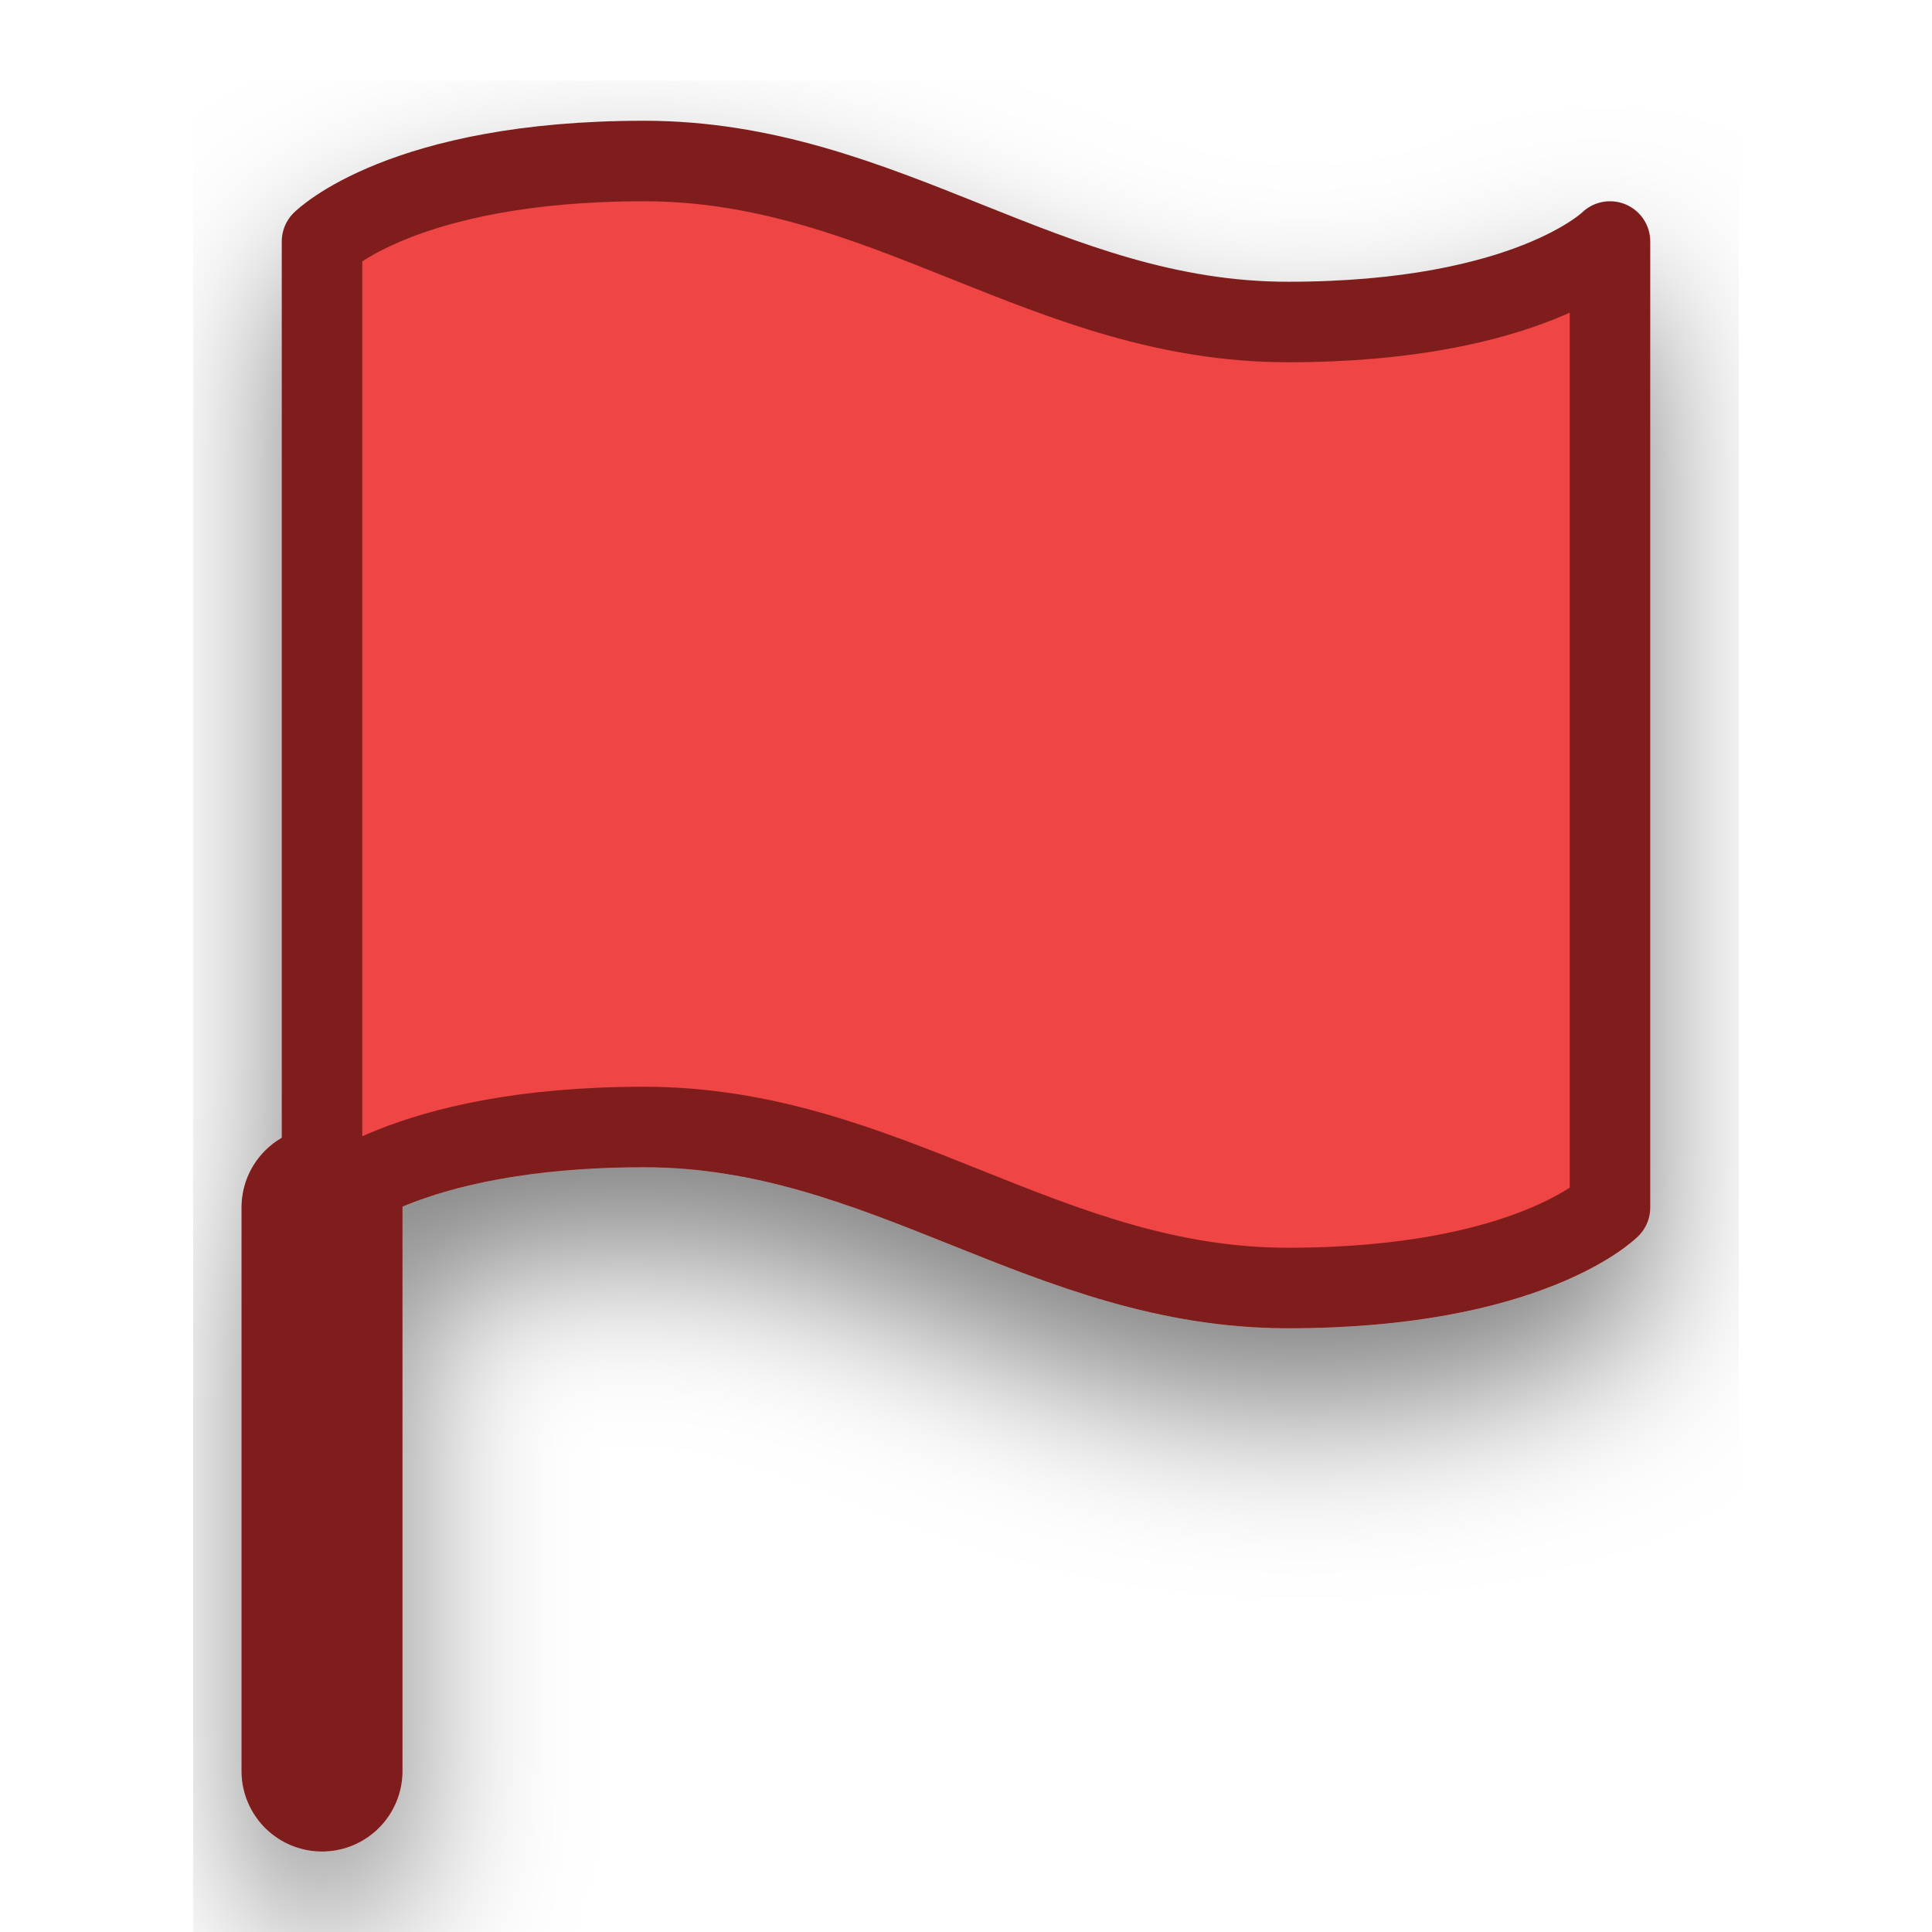
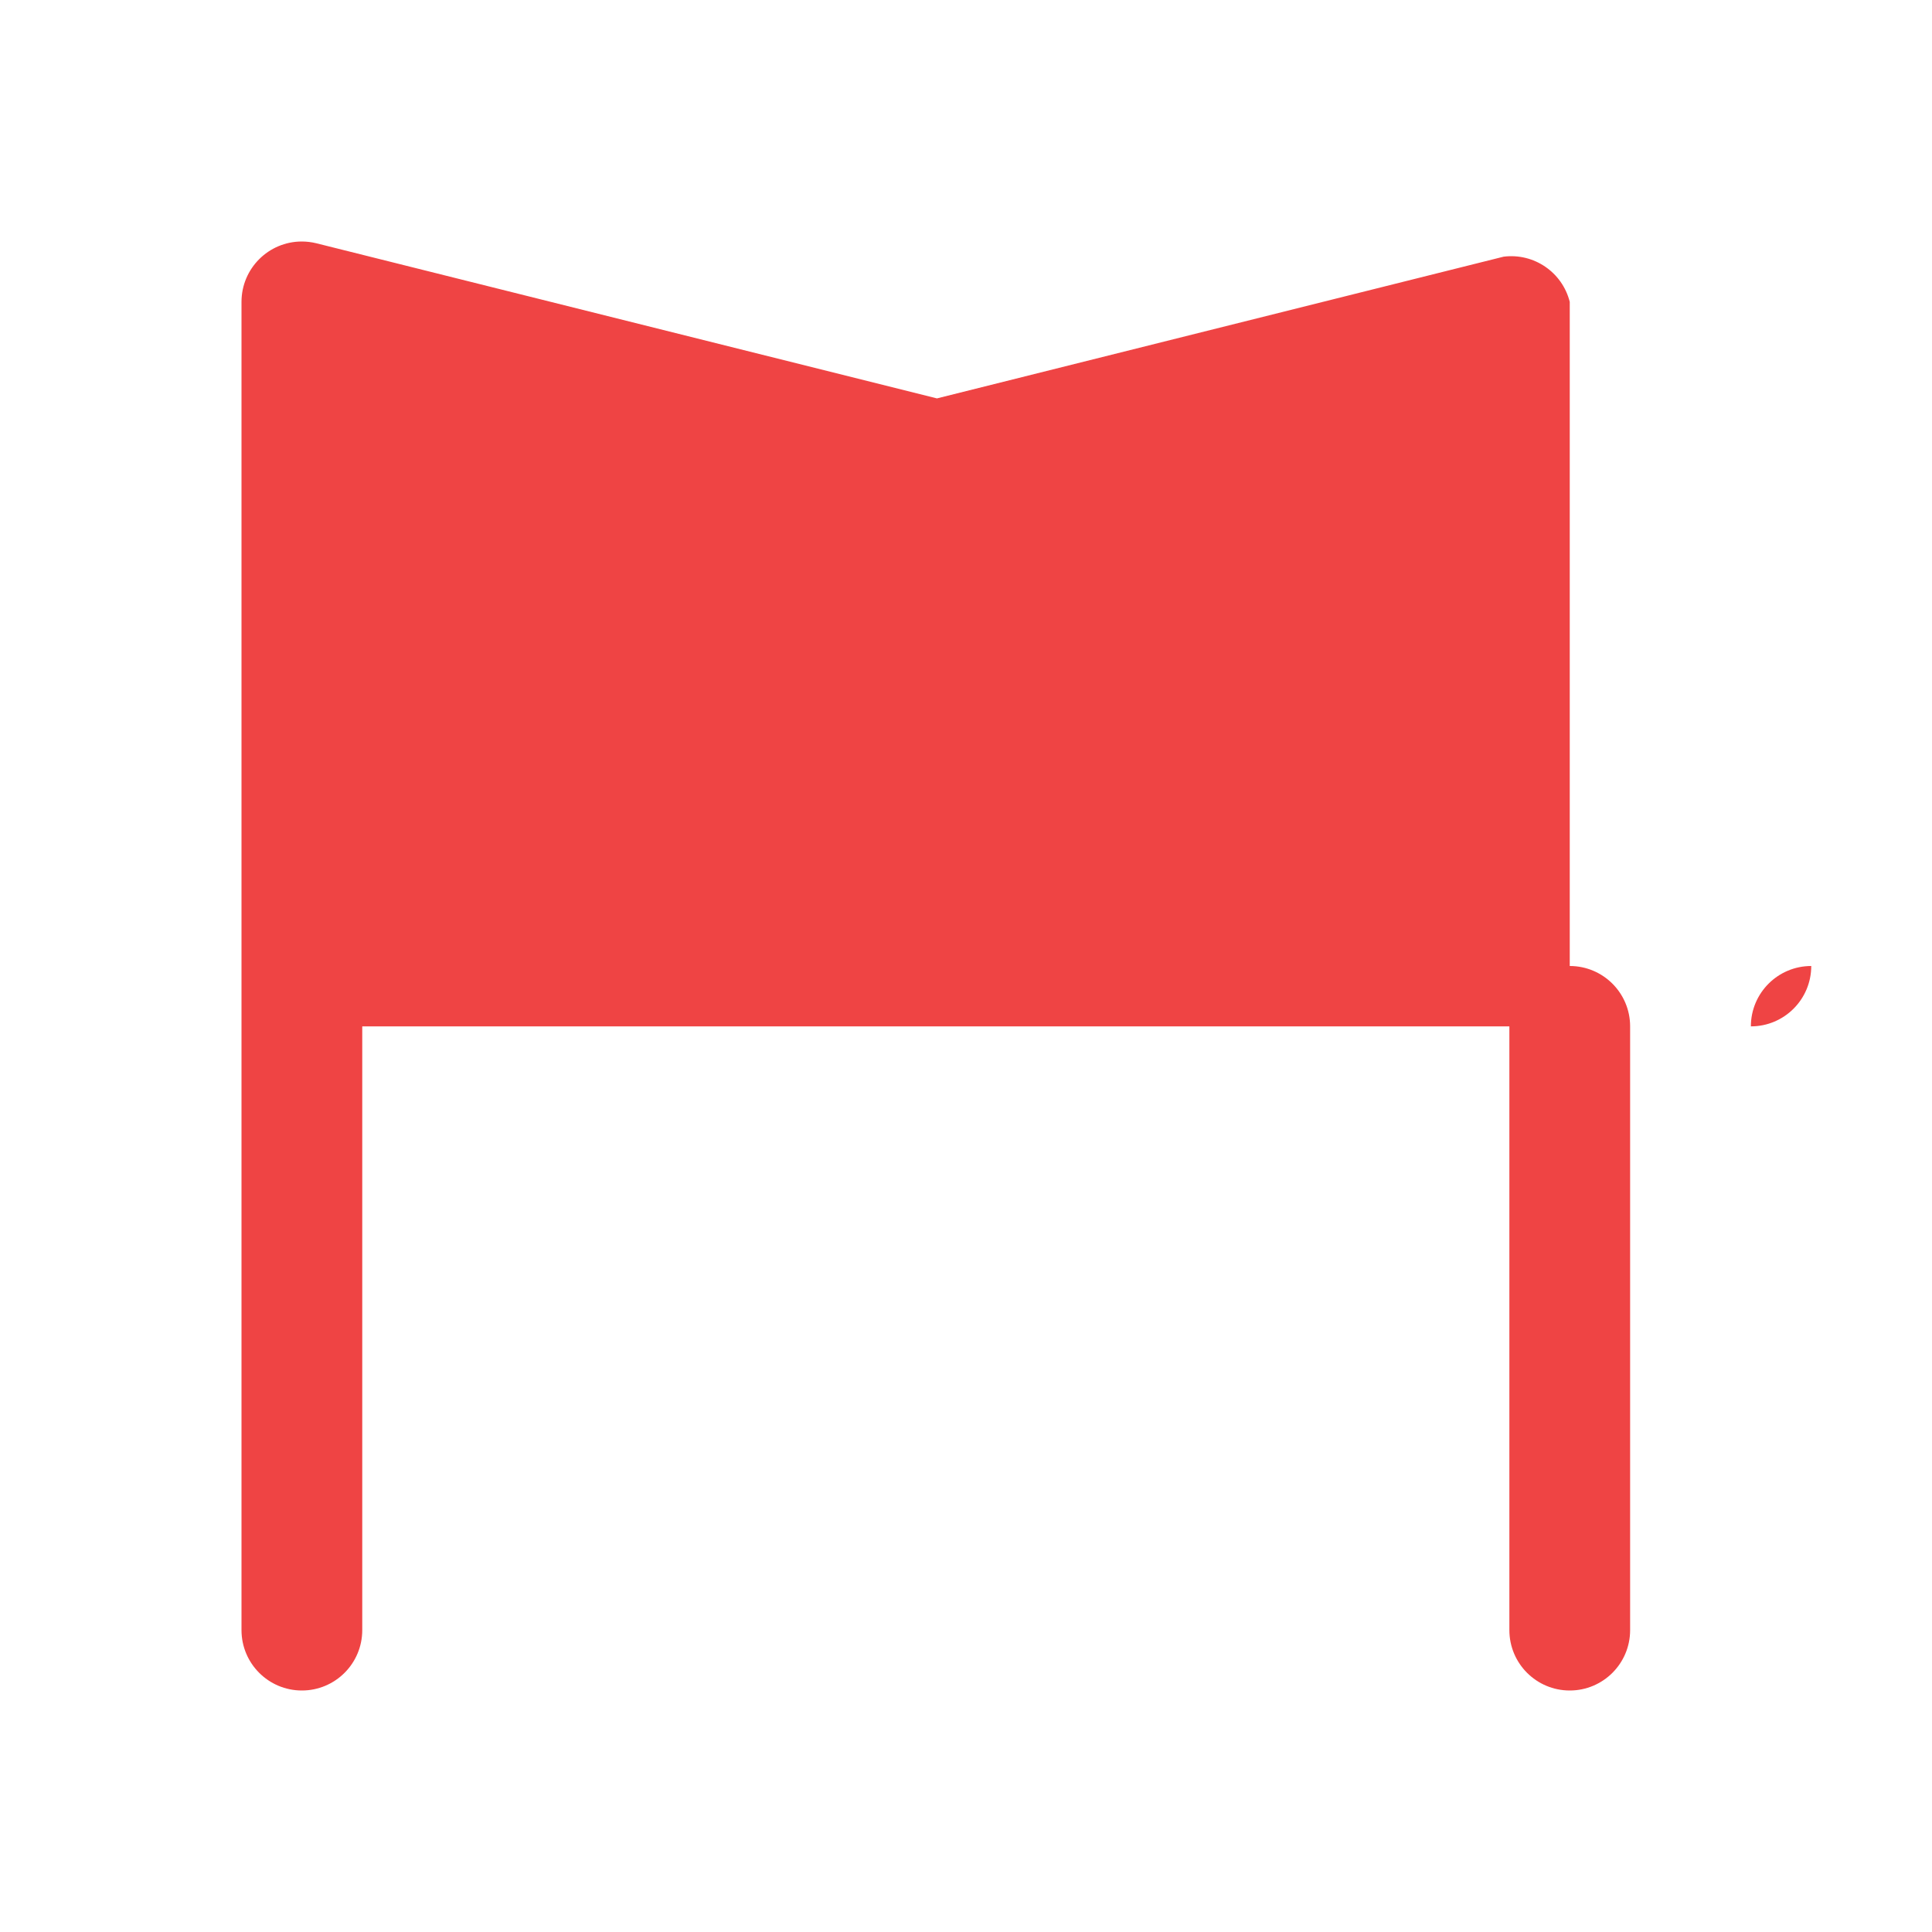
- <svg xmlns="http://www.w3.org/2000/svg" viewBox="0 0 24 24" fill="#ef4444" stroke="#7f1d1d" stroke-width="1" stroke-linecap="round" stroke-linejoin="round">
-   <filter id="shadow" height="130%">
-     <feGaussianBlur in="SourceAlpha" stdDeviation="1" />
-     <feOffset dx="0" dy="1" result="offsetblur" />
-     <feComponentTransfer>
-       <feFuncA type="linear" slope="0.5" />
-     </feComponentTransfer>
-     <feMerge>
-       <feMergeNode />
-       <feMergeNode in="SourceGraphic" />
-     </feMerge>
-   </filter>
-   <g filter="url(#shadow)">
-     <path d="M4 15s1-1 4-1 5 2 8 2 4-1 4-1V3s-1 1-4 1-5-2-8-2-4 1-4 1z" />
-     <line x1="4" y1="22" x2="4" y2="15" stroke-width="2" />
-   </g>
+ <svg xmlns="http://www.w3.org/2000/svg" viewBox="0 0 256 256">
+   <path fill="#ef4444" d="M240,128a8,8,0,0,1-8,8H216v80a8,8,0,0,1-16,0V136H48V216a8,8,0,0,1-16,0V40a8,8,0,0,1,8-8,8.23,8.23,0,0,1,1.94.24l82.21,20.55,75.09-18.78A8,8,0,0,1,208,40v88a8,8,0,0,1,8,8h16A8,8,0,0,1,240,128Z" />
</svg>
